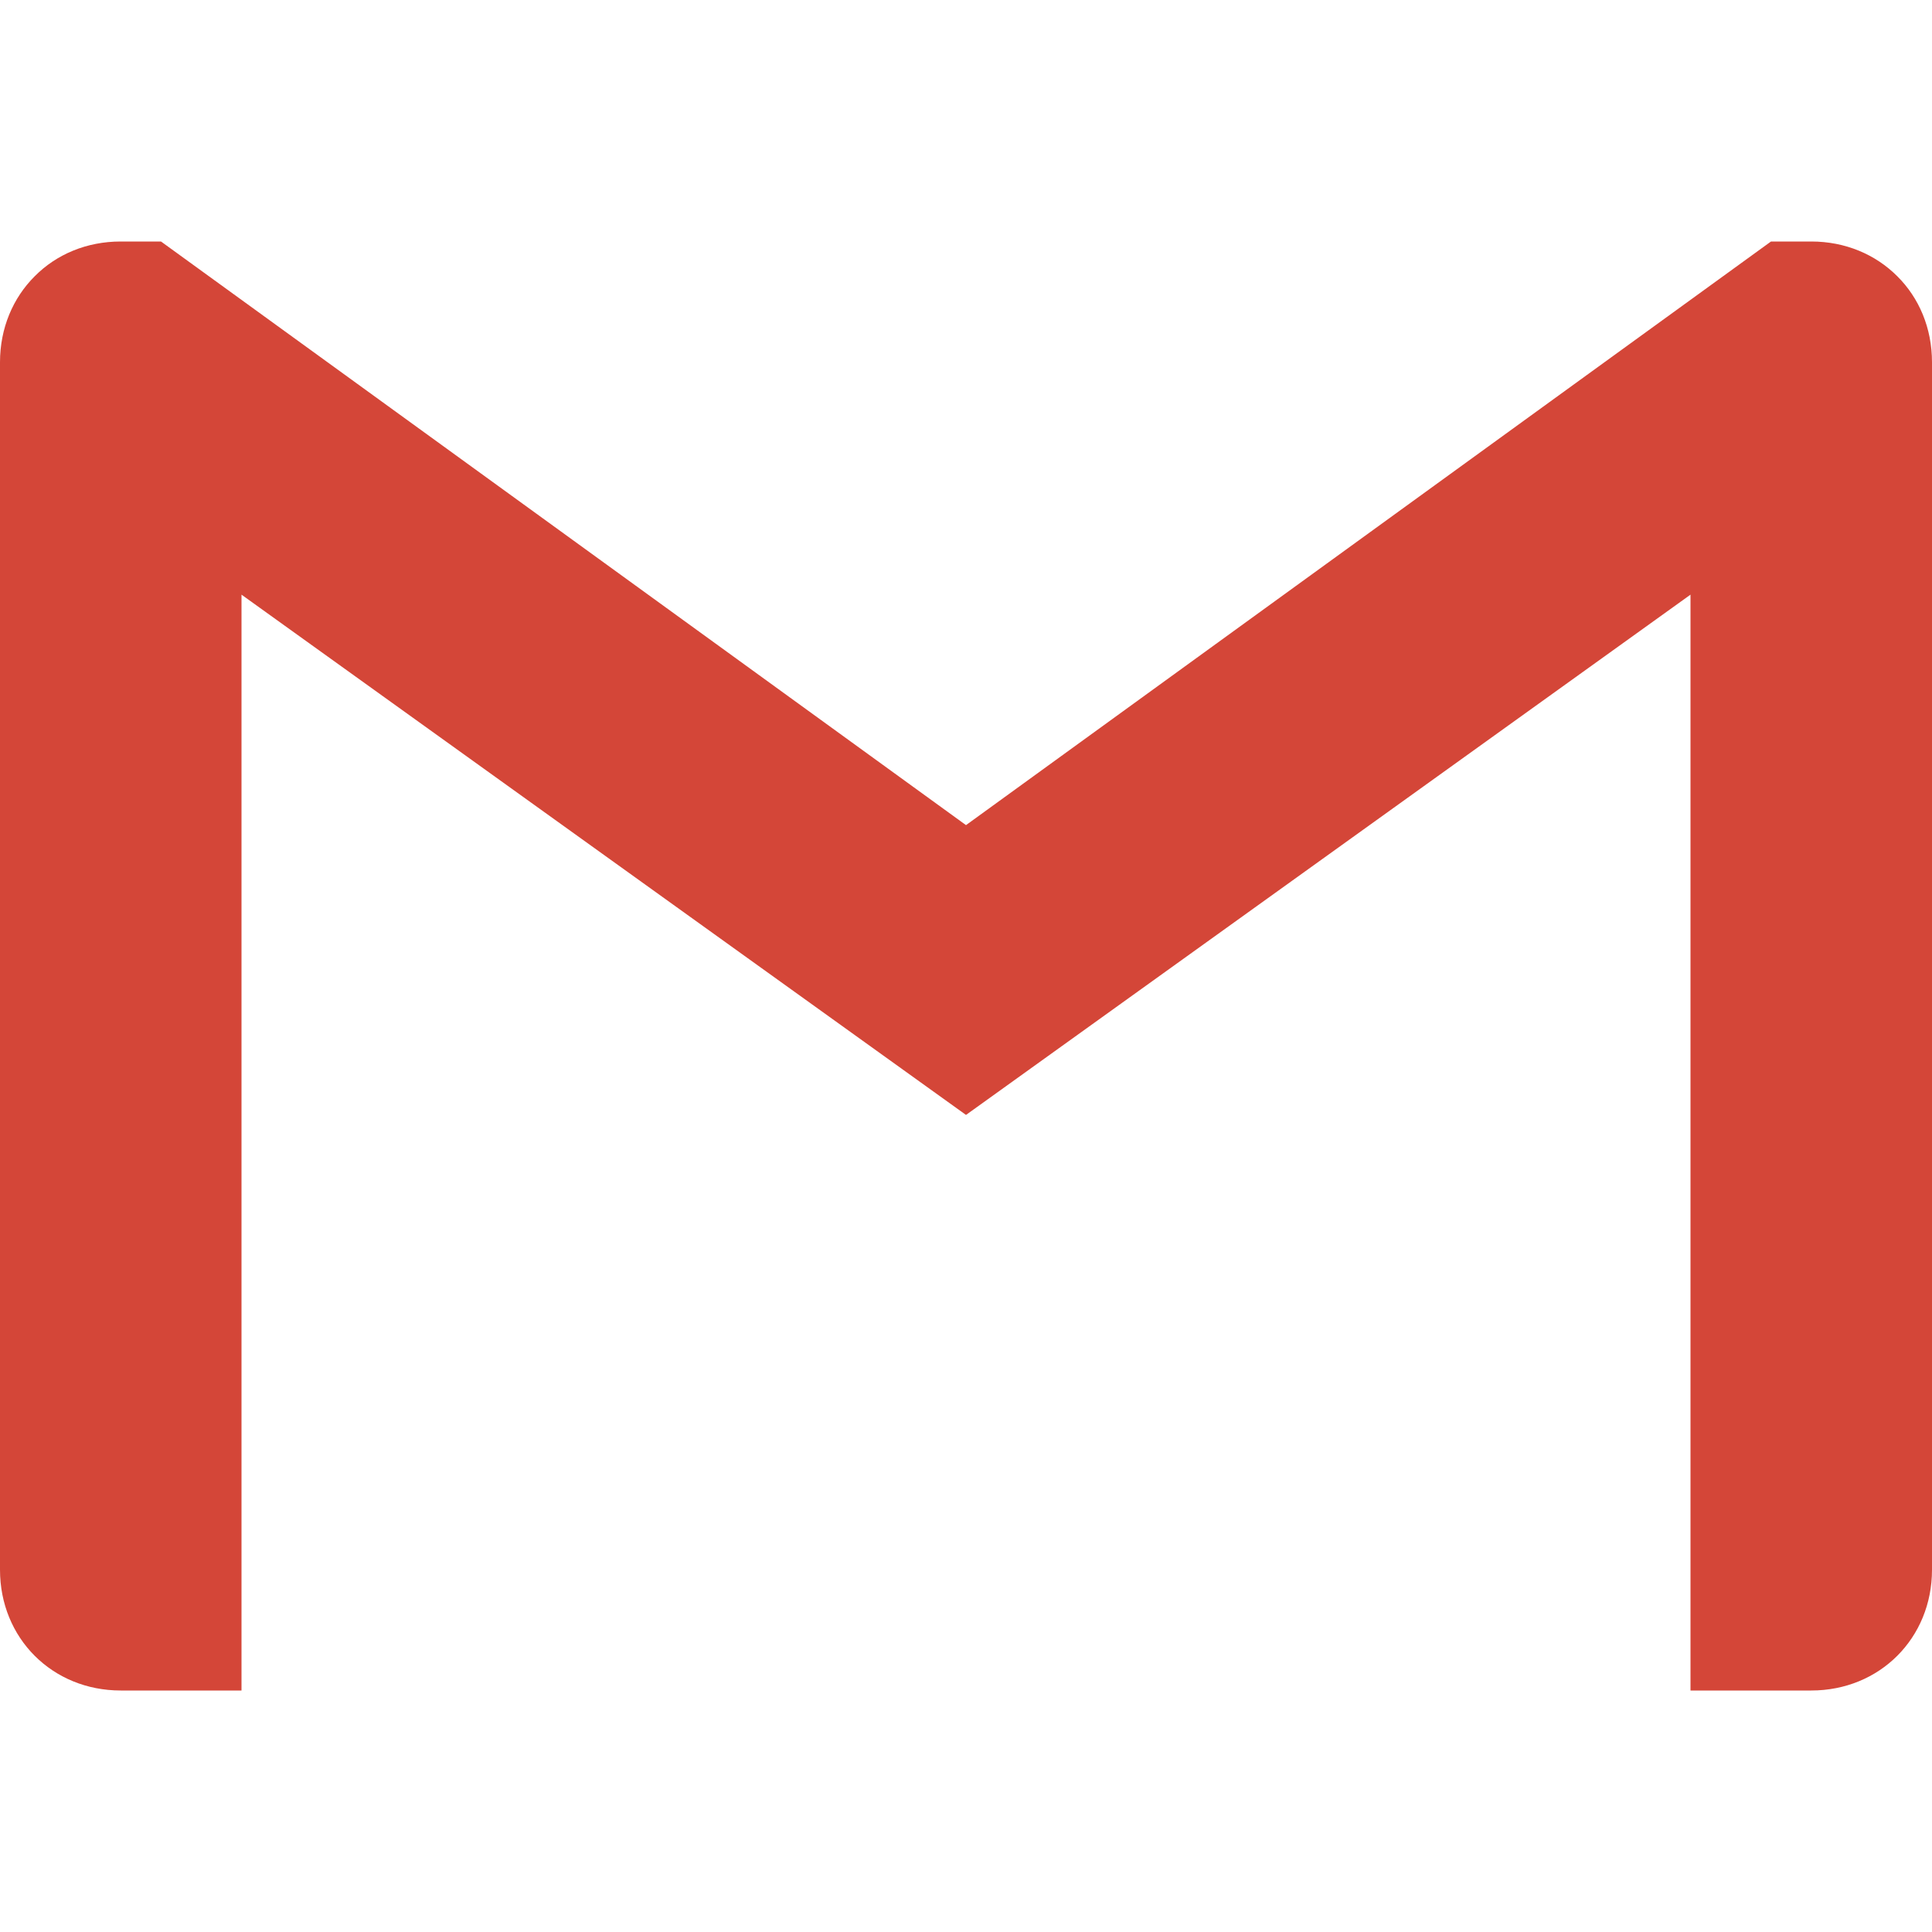
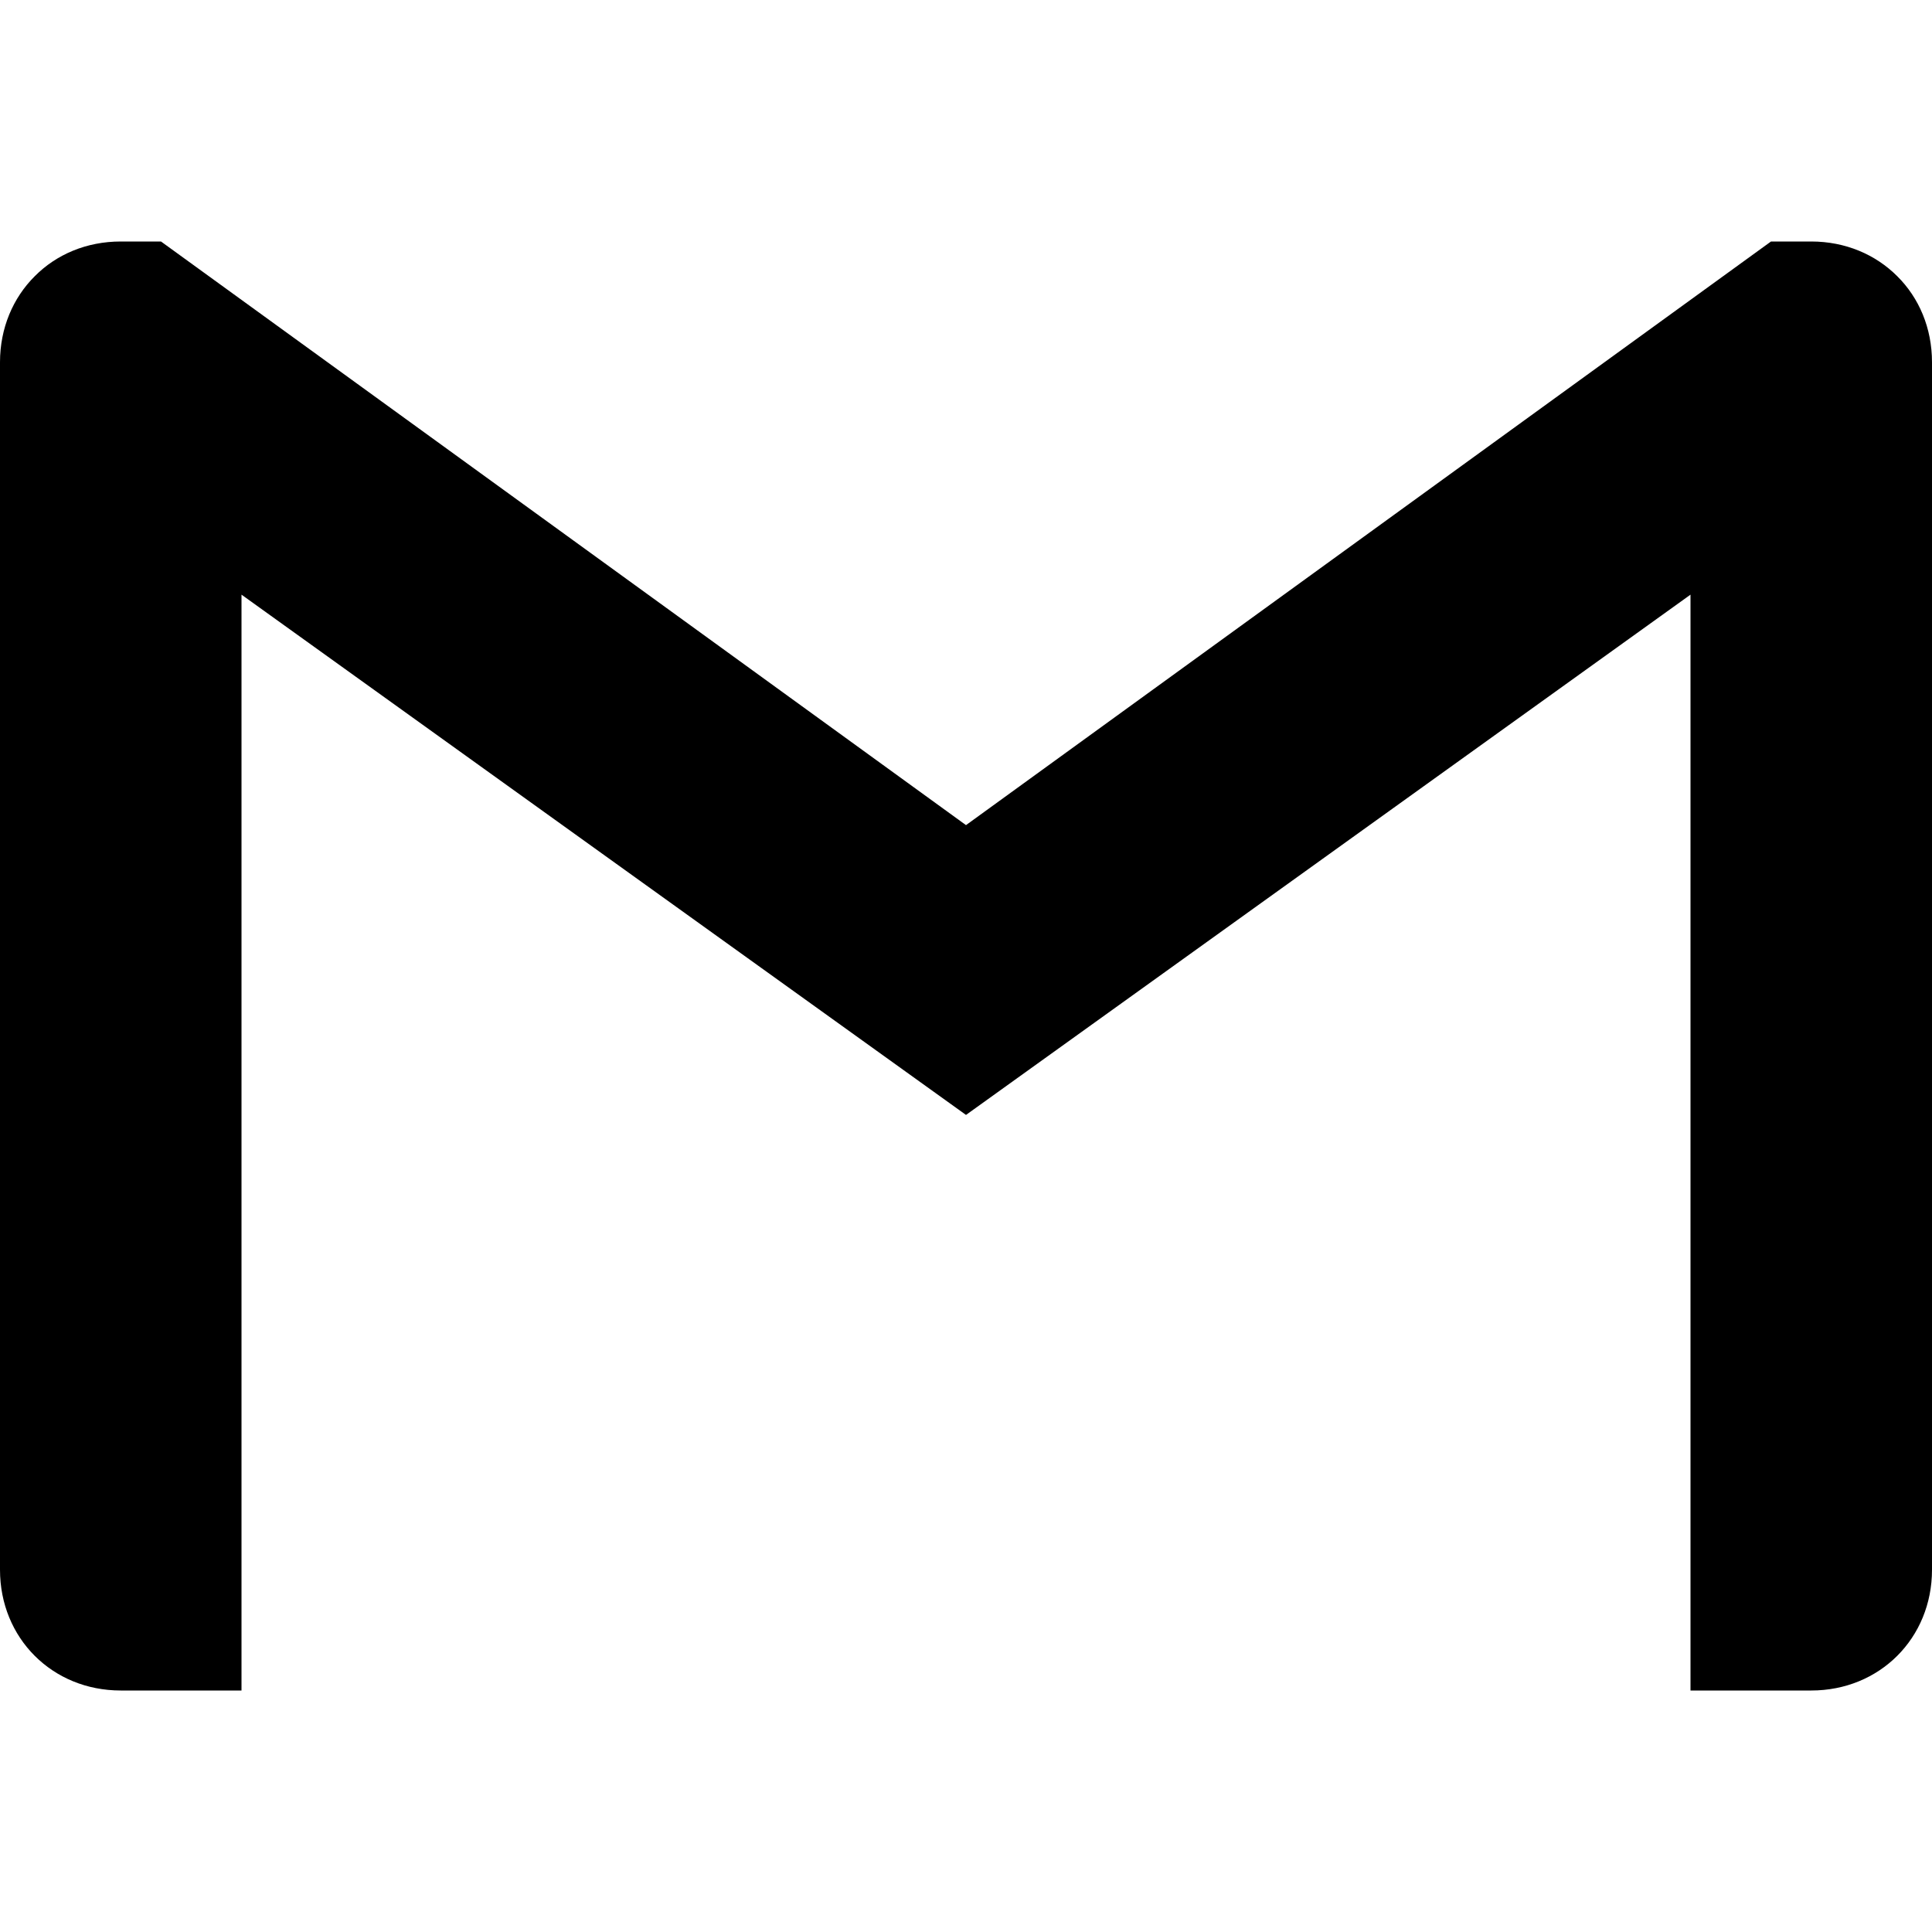
- <svg xmlns="http://www.w3.org/2000/svg" role="img" fill="#D44638" viewBox="0 0 24 24">
+ <svg xmlns="http://www.w3.org/2000/svg" role="img" viewBox="0 0 24 24">
  <path d="M24 4.5v15c0 .85-.65 1.5-1.5 1.5H21V7.387l-9 6.463-9-6.463V21H1.5C.649 21 0 20.35 0 19.5v-15c0-.425.162-.8.431-1.068C.7 3.16 1.076 3 1.5 3H2l10 7.25L22 3h.5c.425 0 .8.162 1.069.432.27.268.431.643.431 1.068z" />
</svg>
